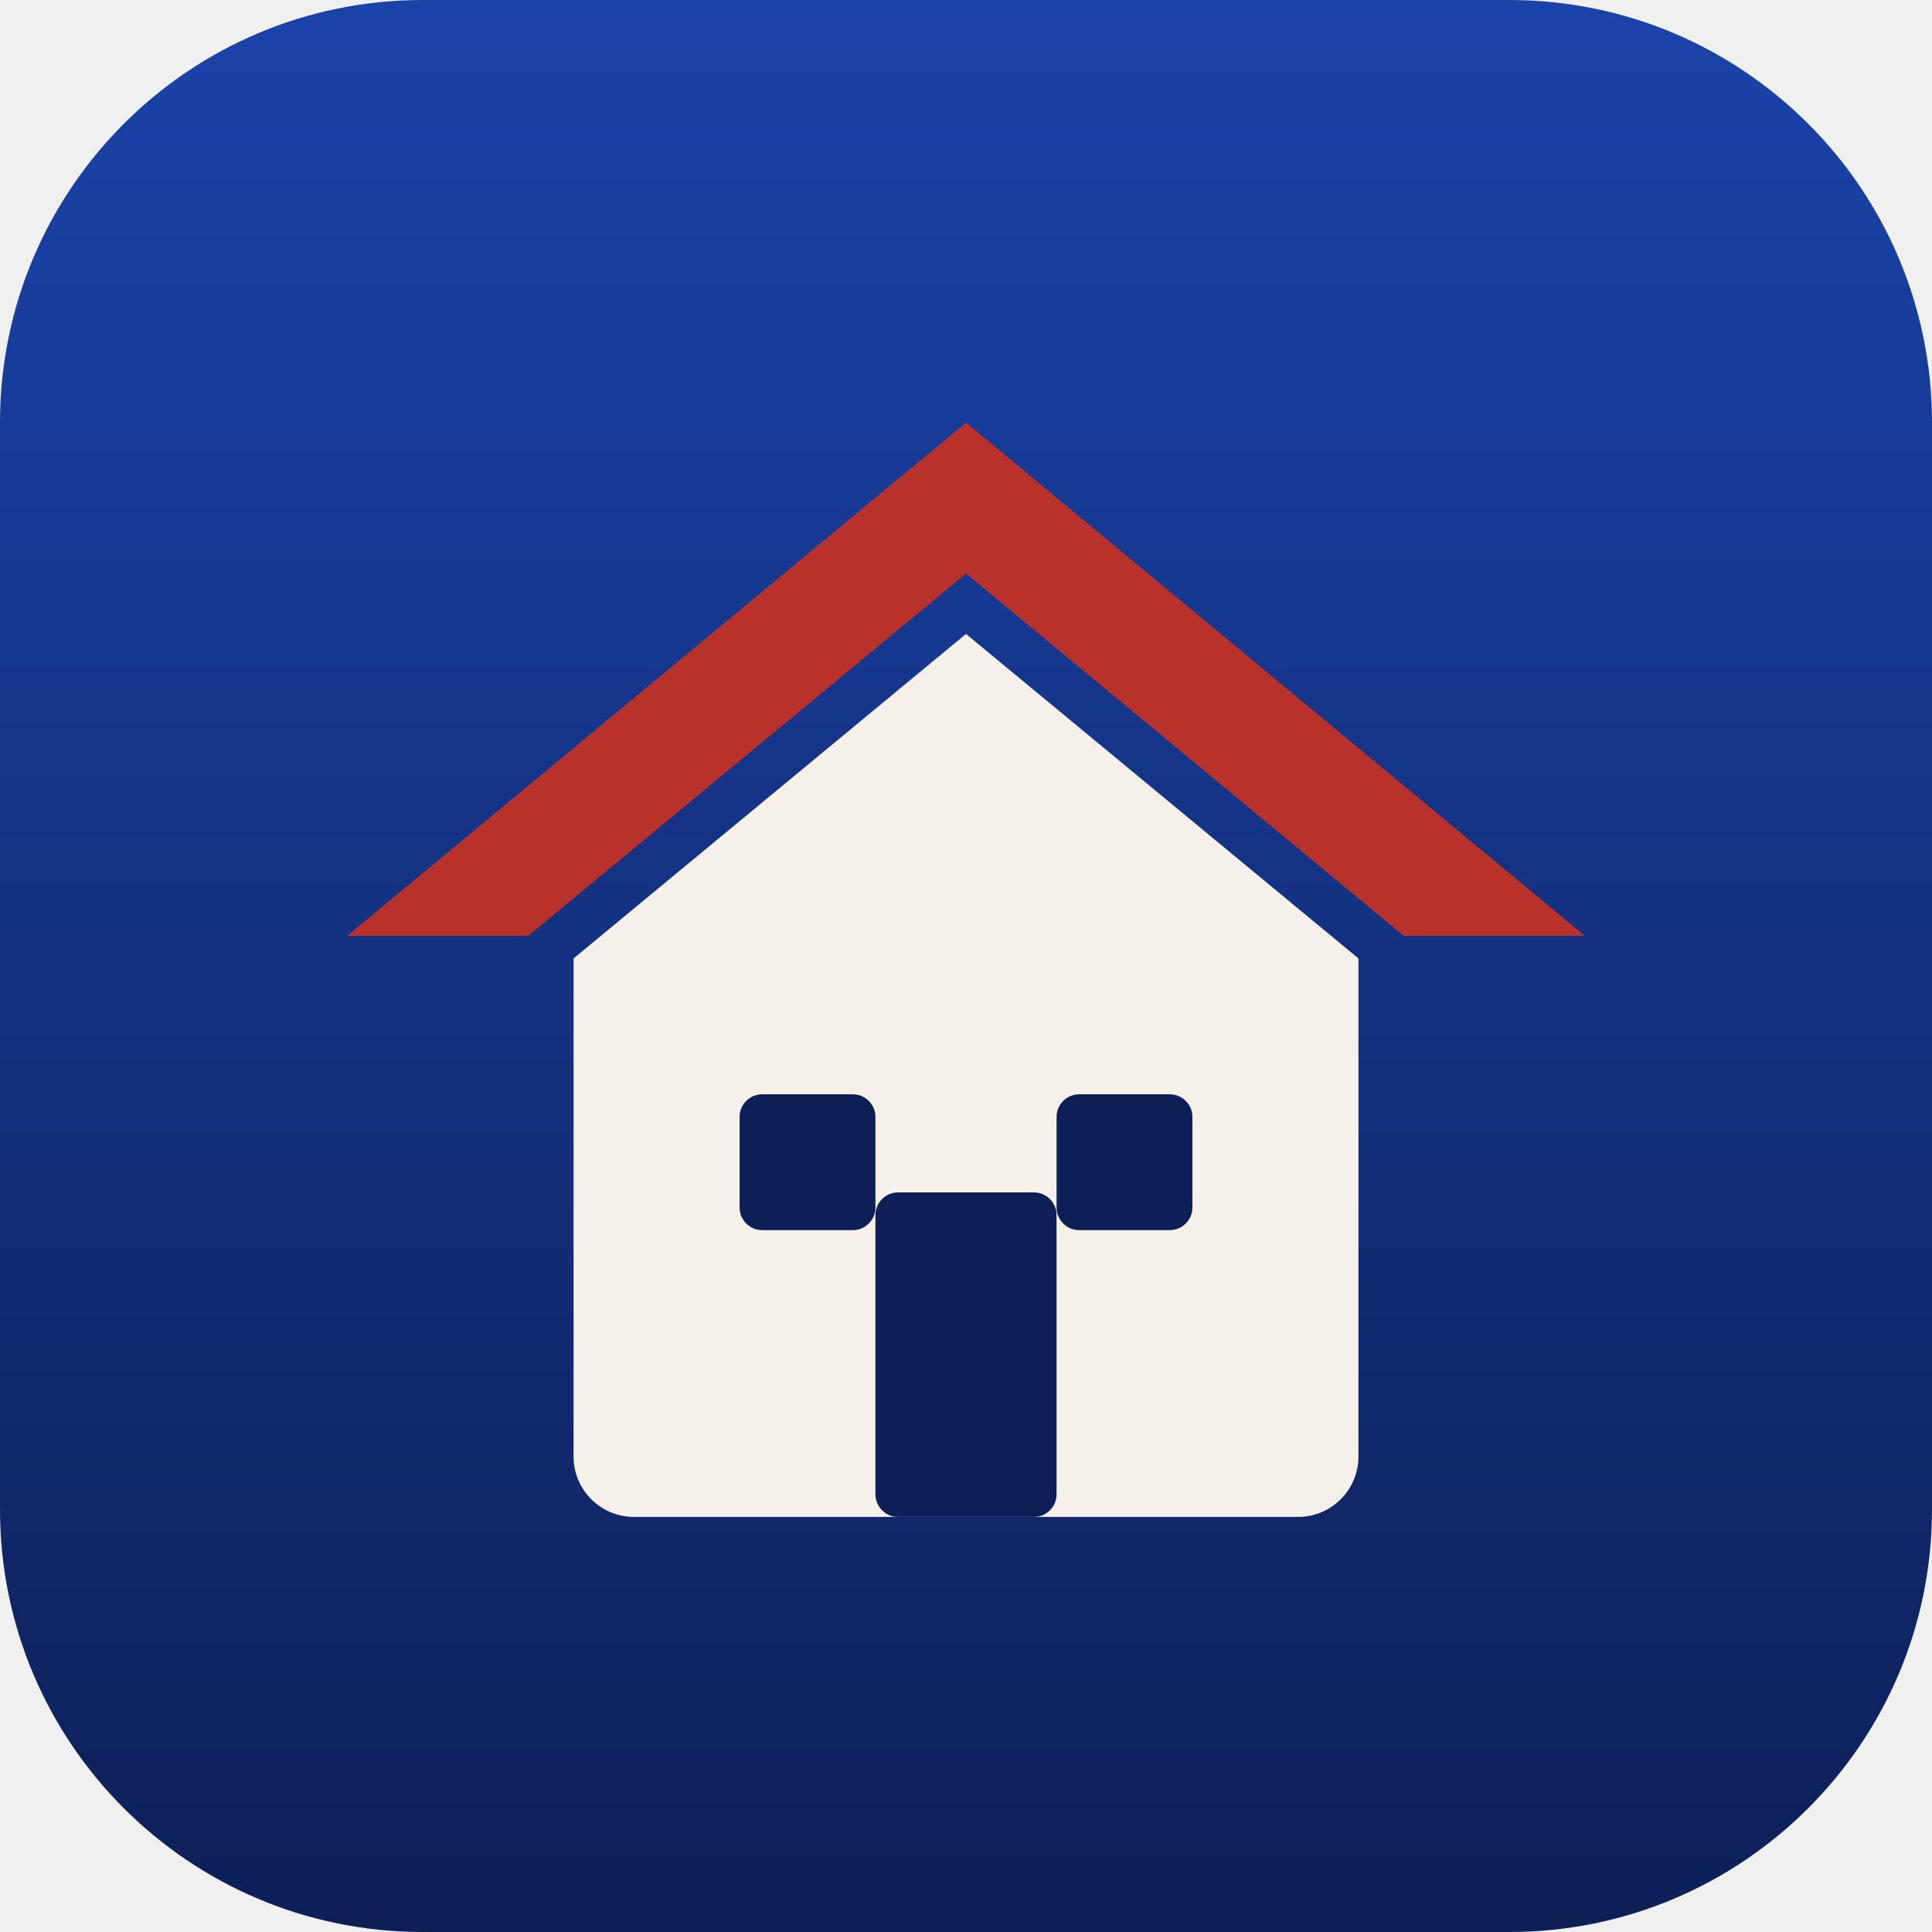
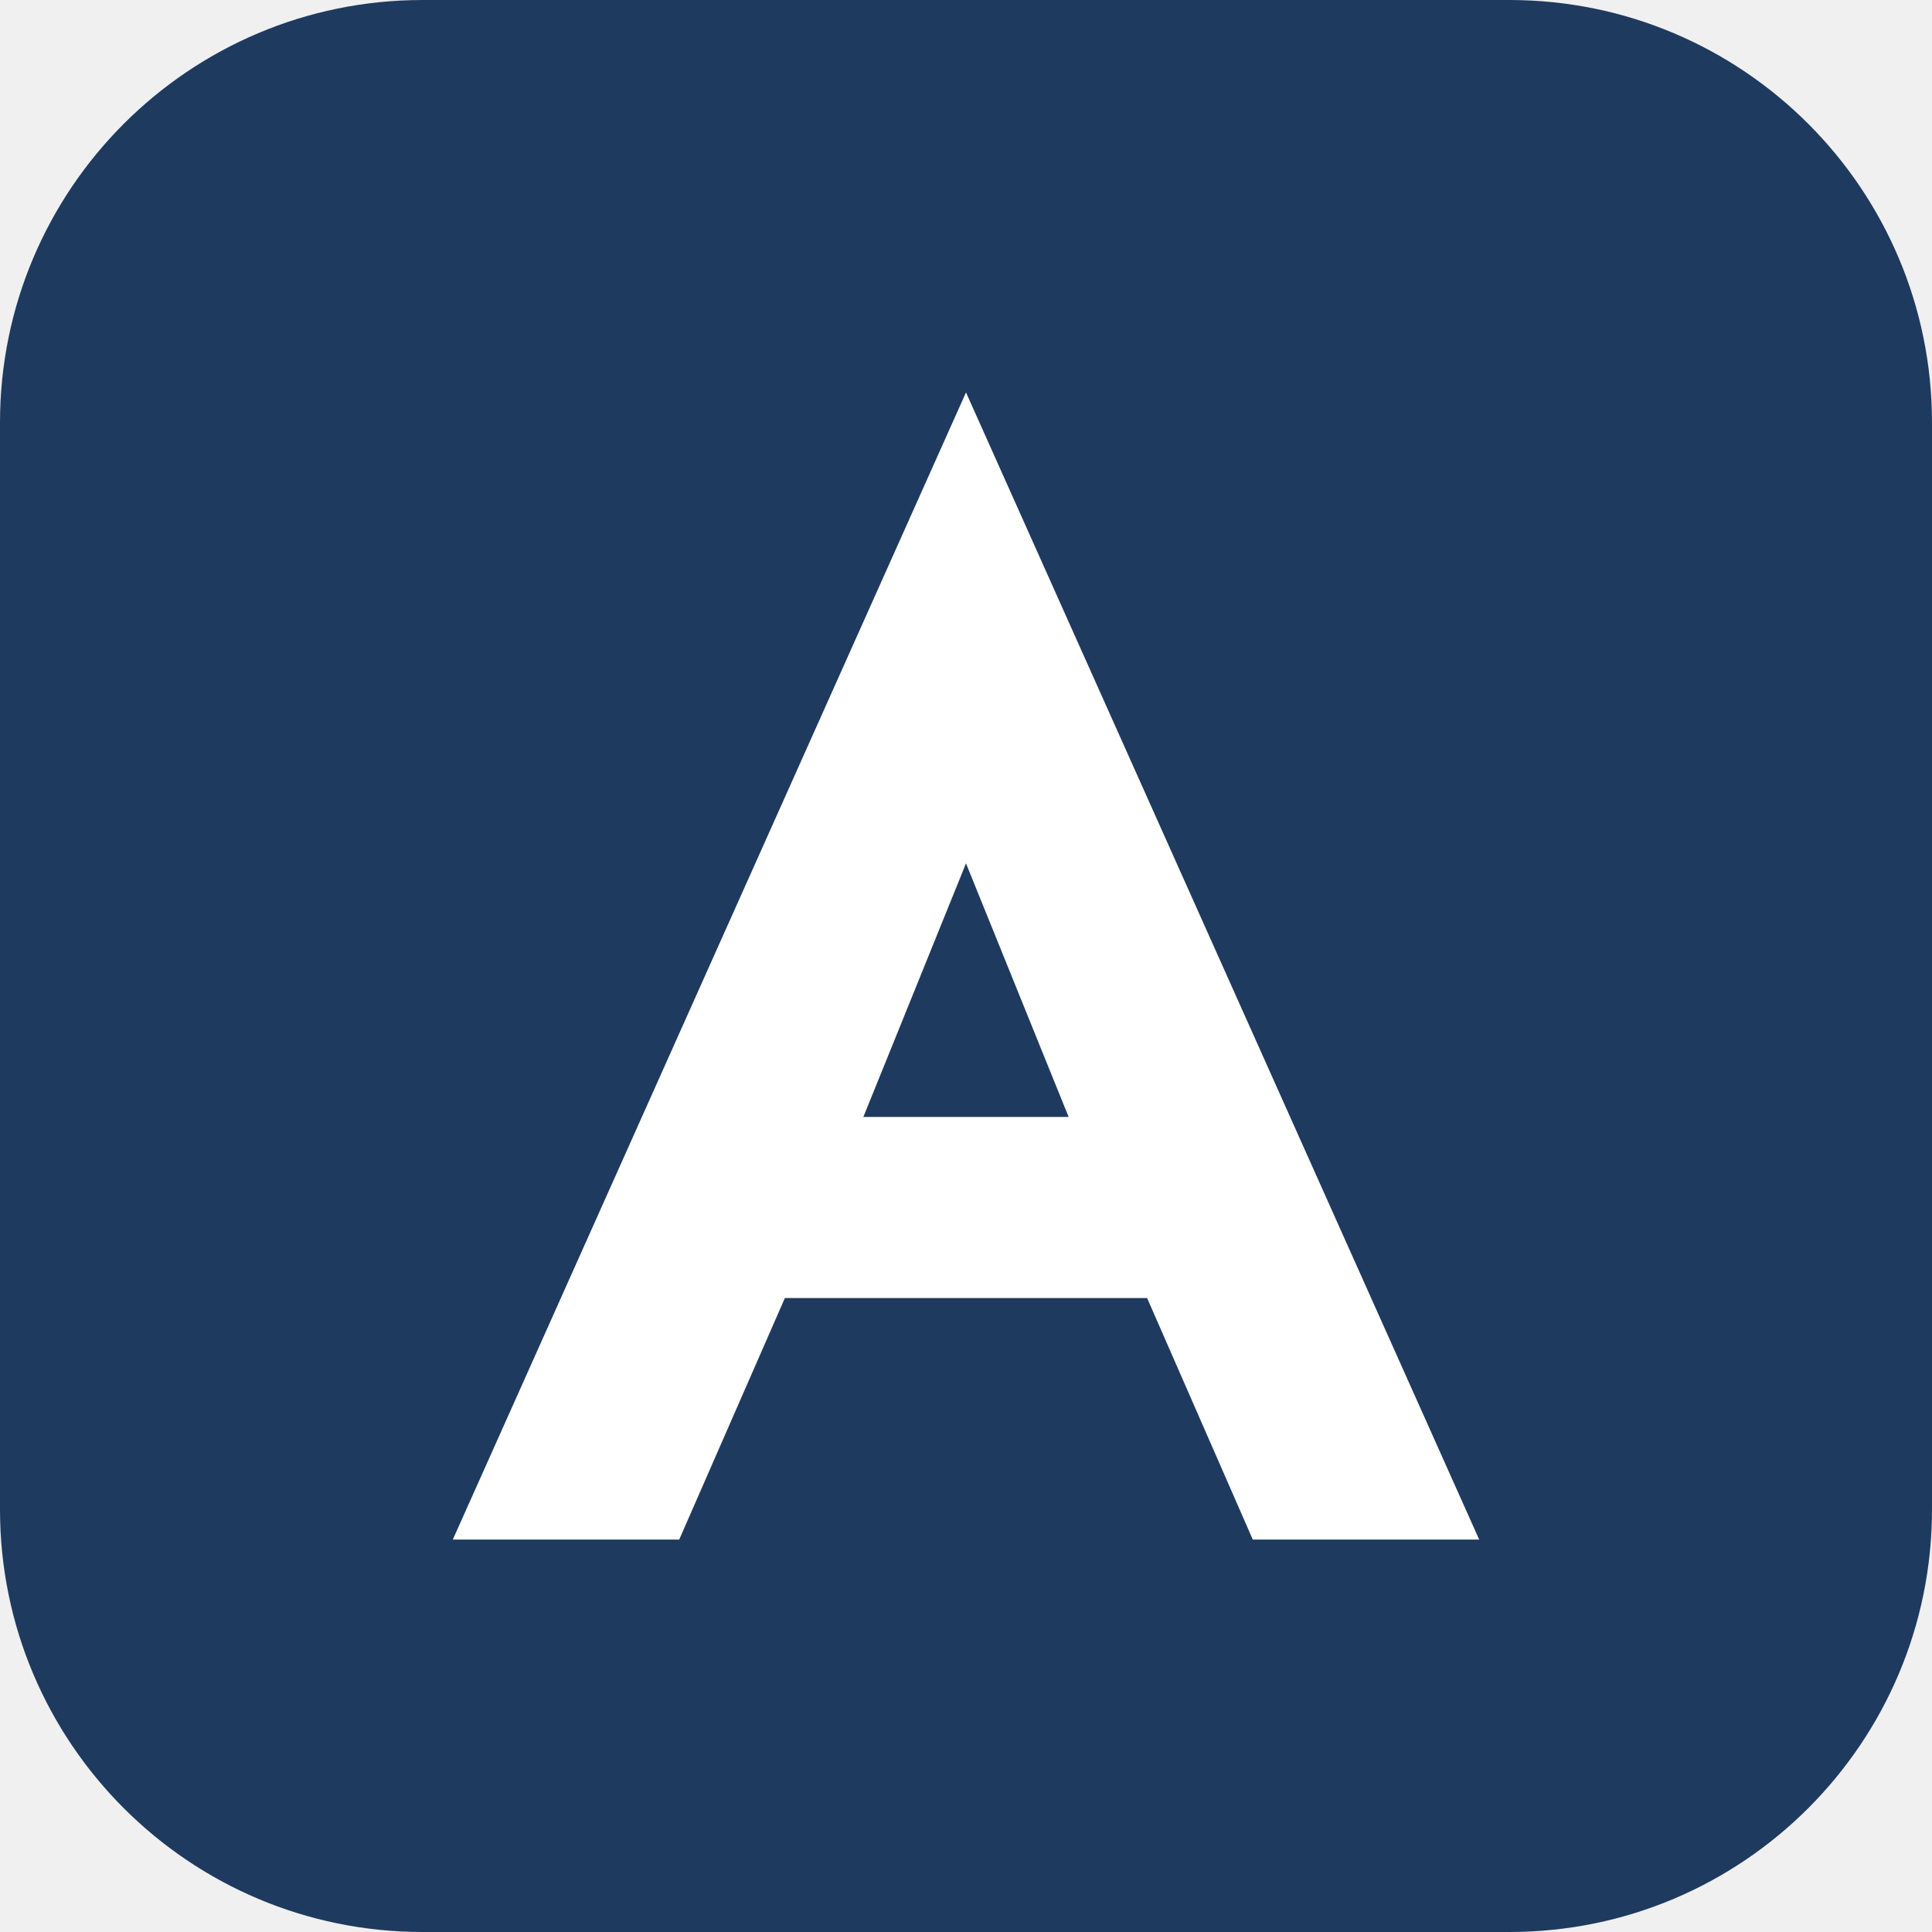
- <svg xmlns="http://www.w3.org/2000/svg" width="512" height="512" viewBox="0 0 512 512">
-   <defs>
-     <linearGradient id="bg" x1="0" y1="0" x2="0" y2="1">
-       <stop offset="0" stop-color="#1a43aa" />
-       <stop offset="1" stop-color="#0e1f57" />
-     </linearGradient>
-   </defs>
-   <rect width="512" height="512" rx="112" fill="url(#bg)" />
-   <path d="M256 112 L420 248 L372 248 L256 152 L140 248 L92 248 Z" fill="#b8322b" />
-   <path d="M256 168 L360 254 L360 386 A16 16 0 0 1 344 402 L168 402 A16 16 0 0 1 152 386 L152 254 Z" fill="#f5f1ea" />
-   <rect x="232" y="316" width="48" height="86" rx="6" fill="#0e1f57" />
-   <rect x="196" y="290" width="36" height="36" rx="6" fill="#0e1f57" />
-   <rect x="280" y="290" width="36" height="36" rx="6" fill="#0e1f57" />
+ <svg xmlns="http://www.w3.org/2000/svg" width="512" height="512" viewBox="0 0 64 64">
+   <rect width="64" height="64" rx="14" fill="#1F3A5F" />
+   <path d="M32 13 L49 51 H41.5 L38 43 H26 L22.5 51 H15 Z M28.6 37 H35.4 L32 28.6 Z" fill="#FFFFFF" fill-rule="evenodd" />
</svg>
